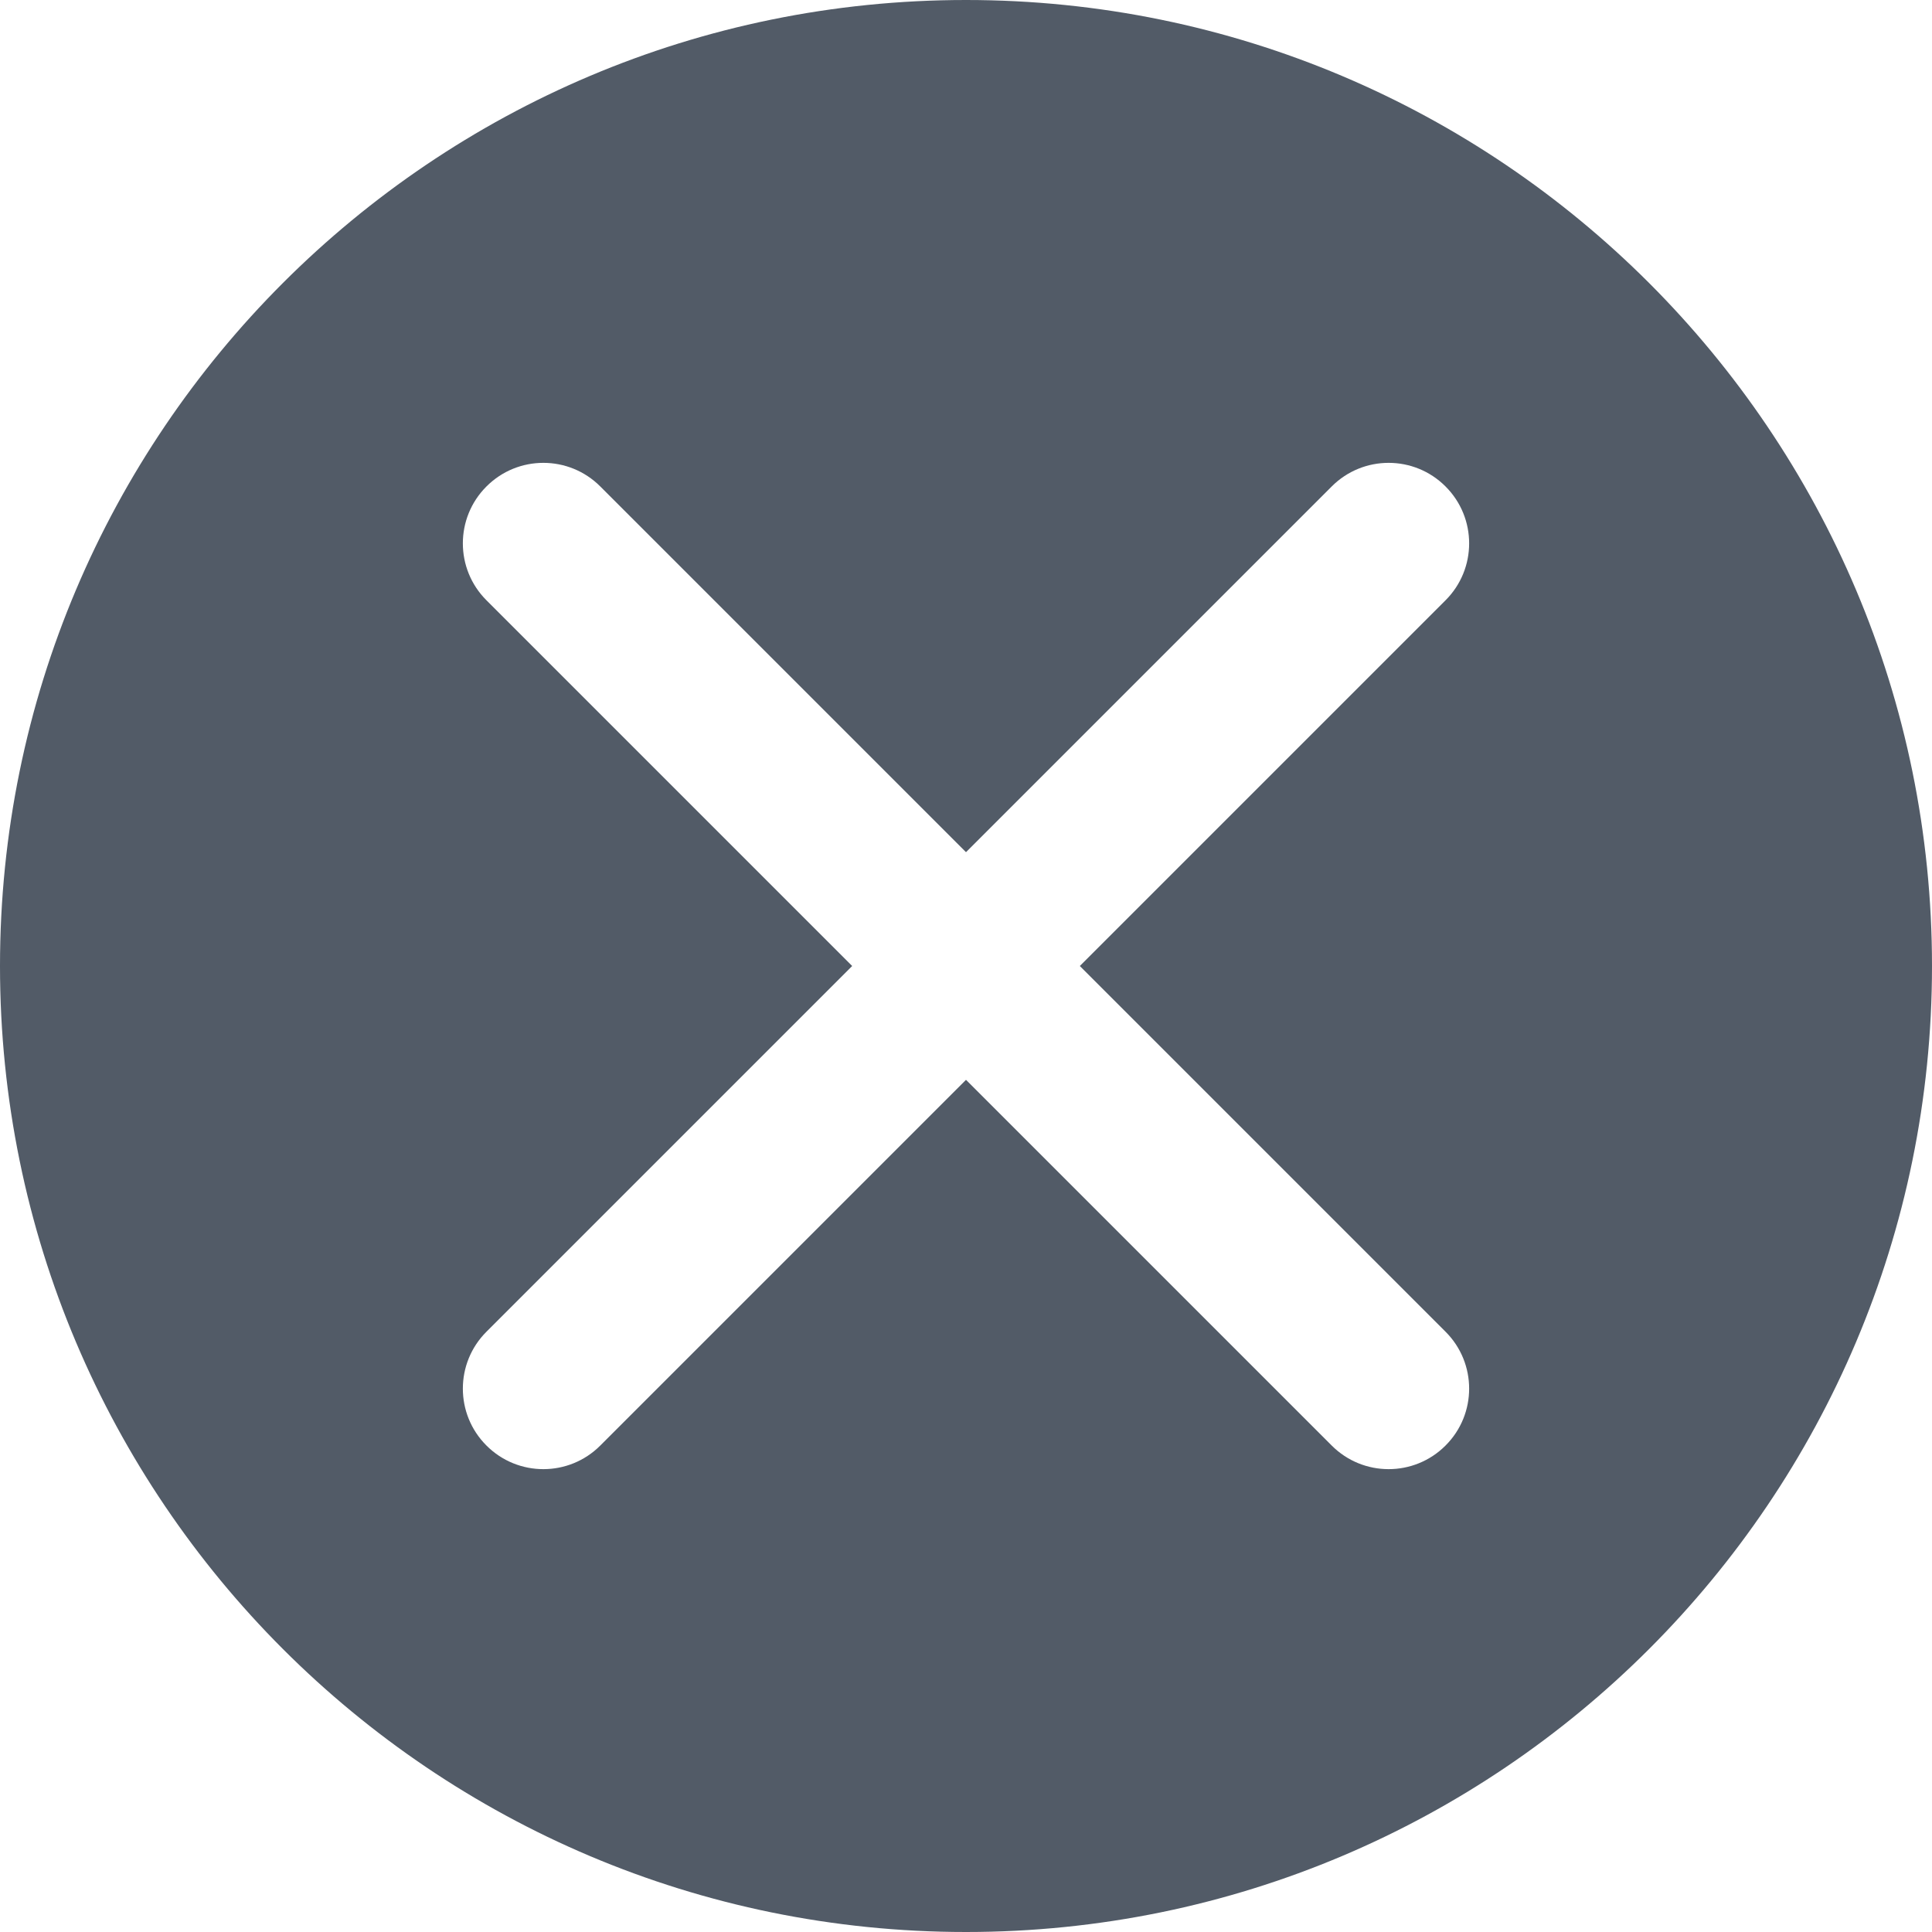
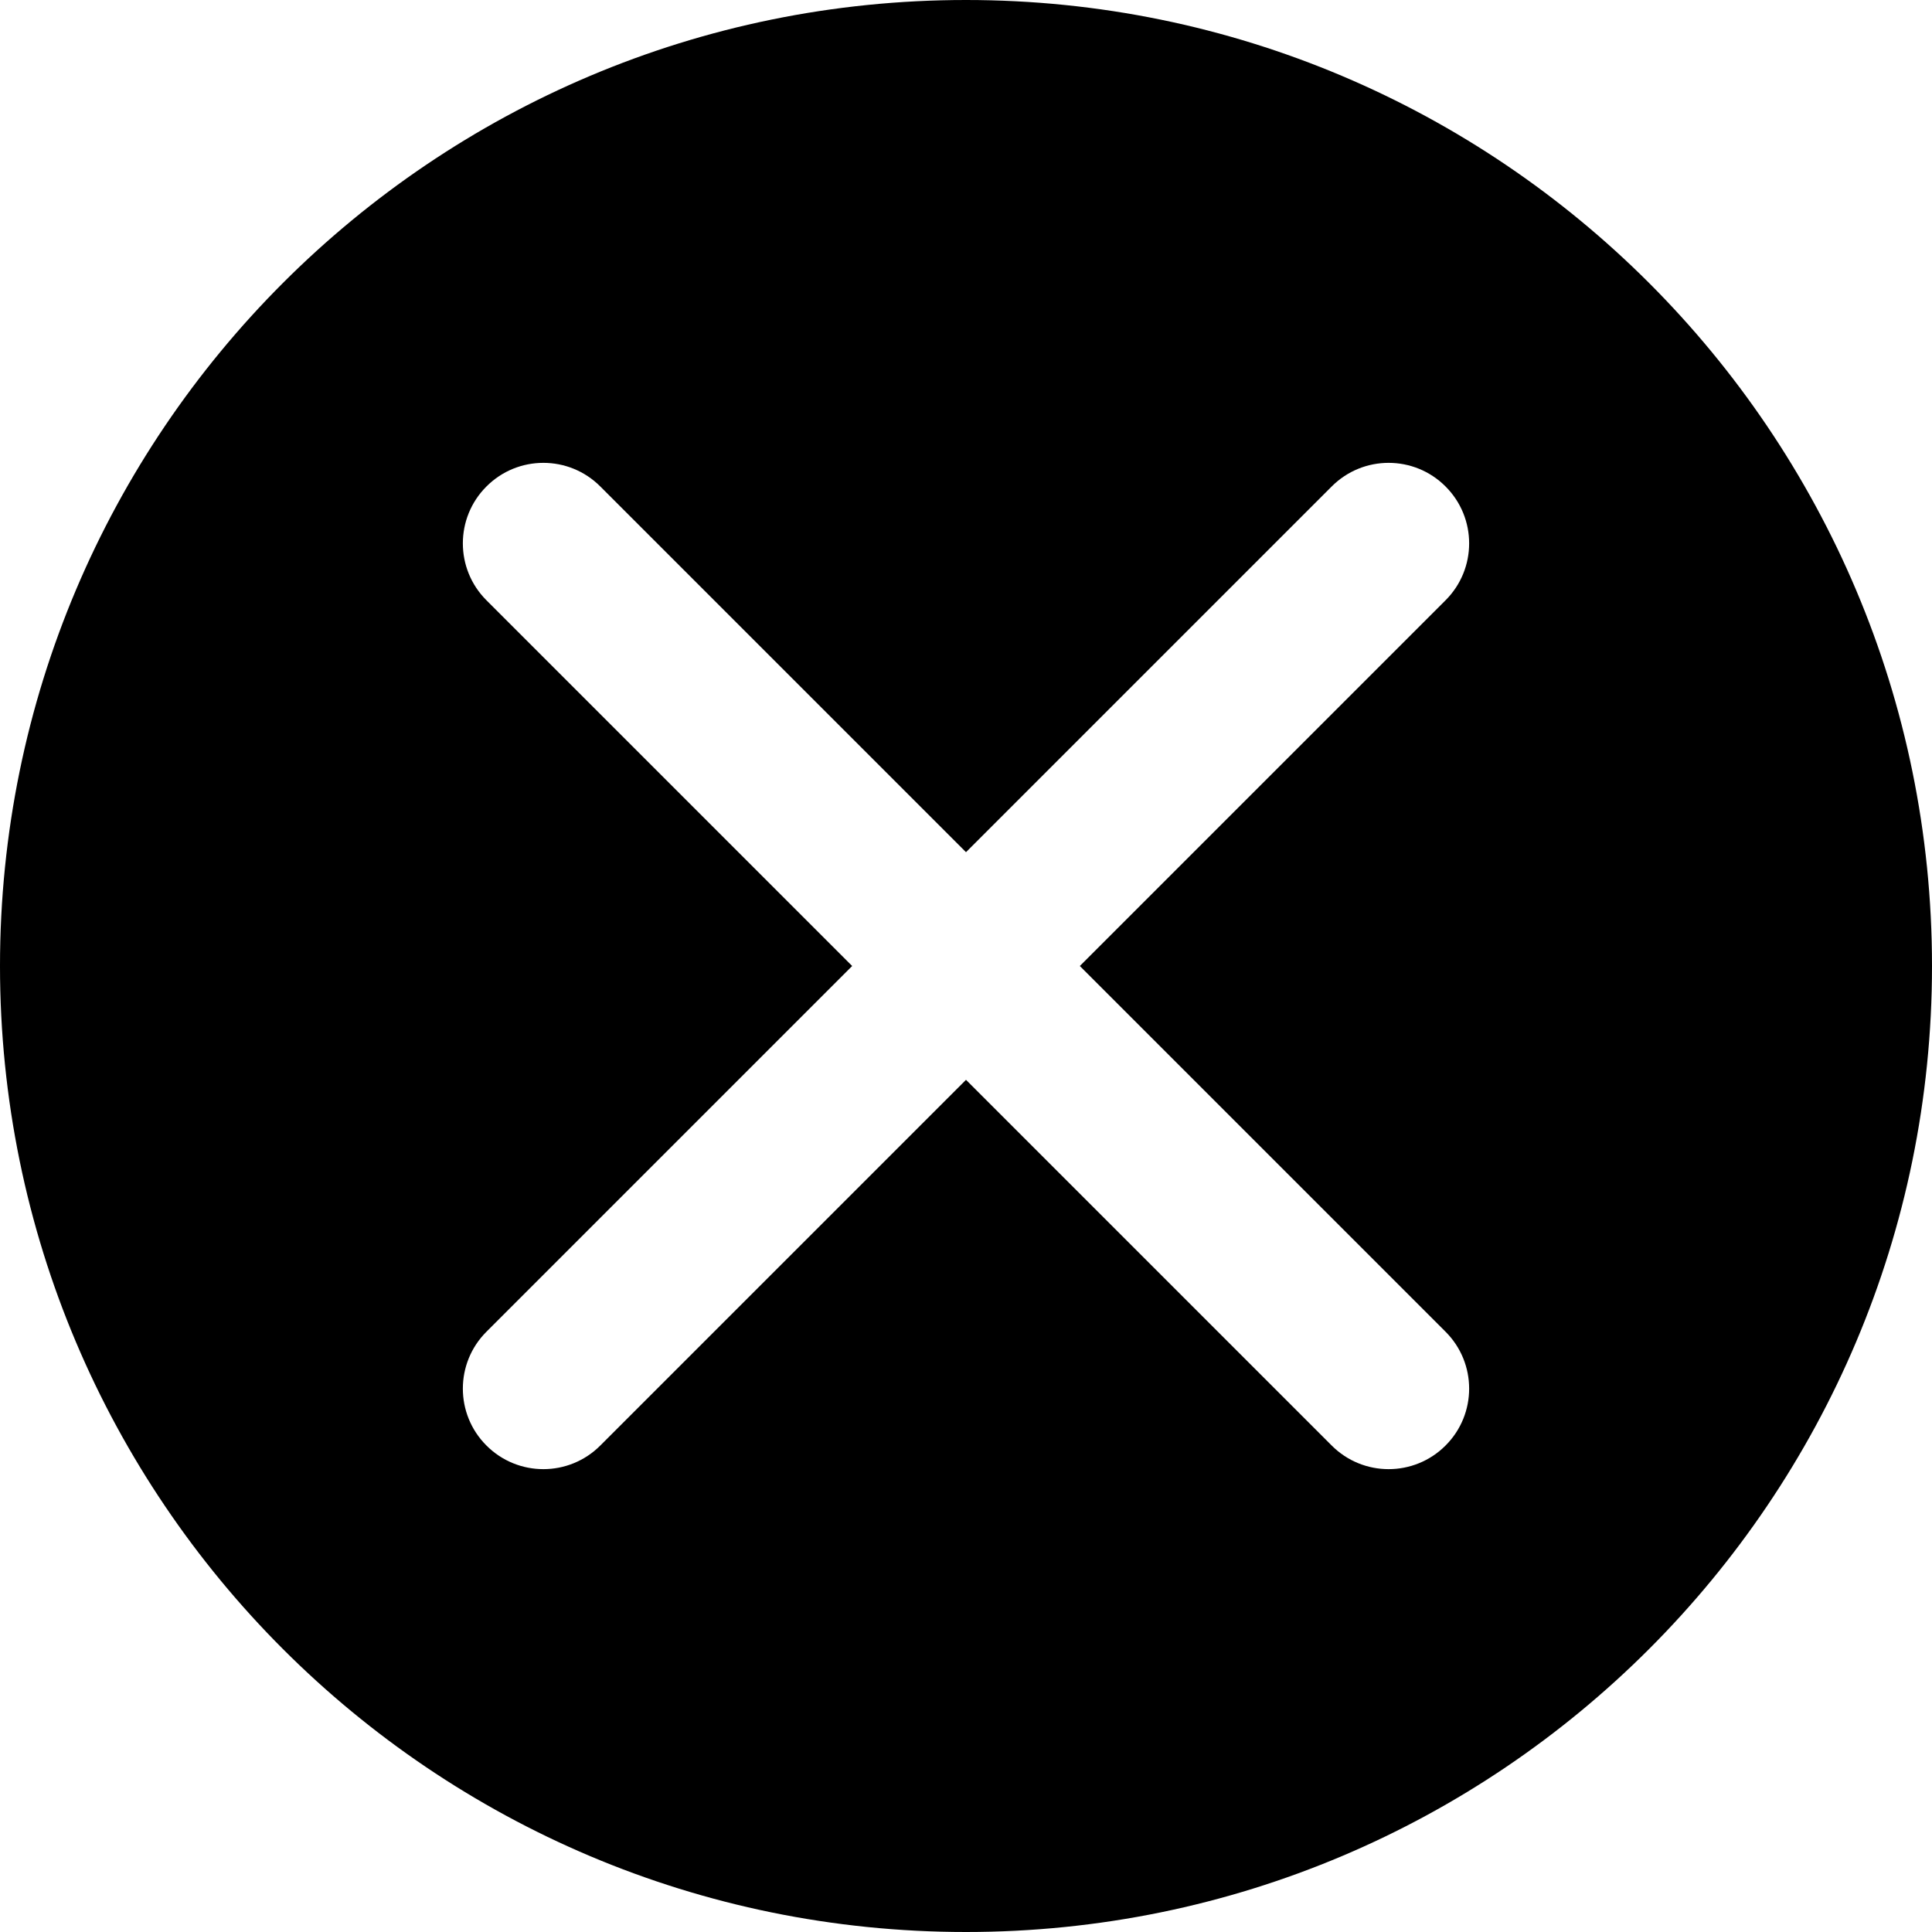
<svg xmlns="http://www.w3.org/2000/svg" width="24" height="24" viewBox="0 0 24 24" fill="none">
-   <path fill-rule="evenodd" clip-rule="evenodd" d="M12 0C5.373 0 0 5.373 0 12C0 18.627 5.373 24 12 24C18.627 24 24 18.627 24 12C24 5.373 18.627 0 12 0ZM7.457 6.043C7.067 5.652 6.433 5.652 6.043 6.043C5.652 6.433 5.652 7.067 6.043 7.457L10.586 12L6.043 16.543C5.652 16.933 5.652 17.567 6.043 17.957C6.433 18.348 7.067 18.348 7.457 17.957L12 13.414L16.543 17.957C16.933 18.348 17.567 18.348 17.957 17.957C18.348 17.567 18.348 16.933 17.957 16.543L13.414 12L17.957 7.457C18.348 7.067 18.348 6.433 17.957 6.043C17.567 5.652 16.933 5.652 16.543 6.043L12 10.586L7.457 6.043Z" fill="#525B67" />
+   <path fill-rule="evenodd" clip-rule="evenodd" d="M12 0C5.373 0 0 5.373 0 12C0 18.627 5.373 24 12 24C18.627 24 24 18.627 24 12C24 5.373 18.627 0 12 0ZM7.457 6.043C7.067 5.652 6.433 5.652 6.043 6.043C5.652 6.433 5.652 7.067 6.043 7.457L10.586 12L6.043 16.543C5.652 16.933 5.652 17.567 6.043 17.957C6.433 18.348 7.067 18.348 7.457 17.957L12 13.414L16.543 17.957C16.933 18.348 17.567 18.348 17.957 17.957C18.348 17.567 18.348 16.933 17.957 16.543L13.414 12L17.957 7.457C18.348 7.067 18.348 6.433 17.957 6.043C17.567 5.652 16.933 5.652 16.543 6.043L12 10.586L7.457 6.043Z" fill="currentColor" />
</svg>
